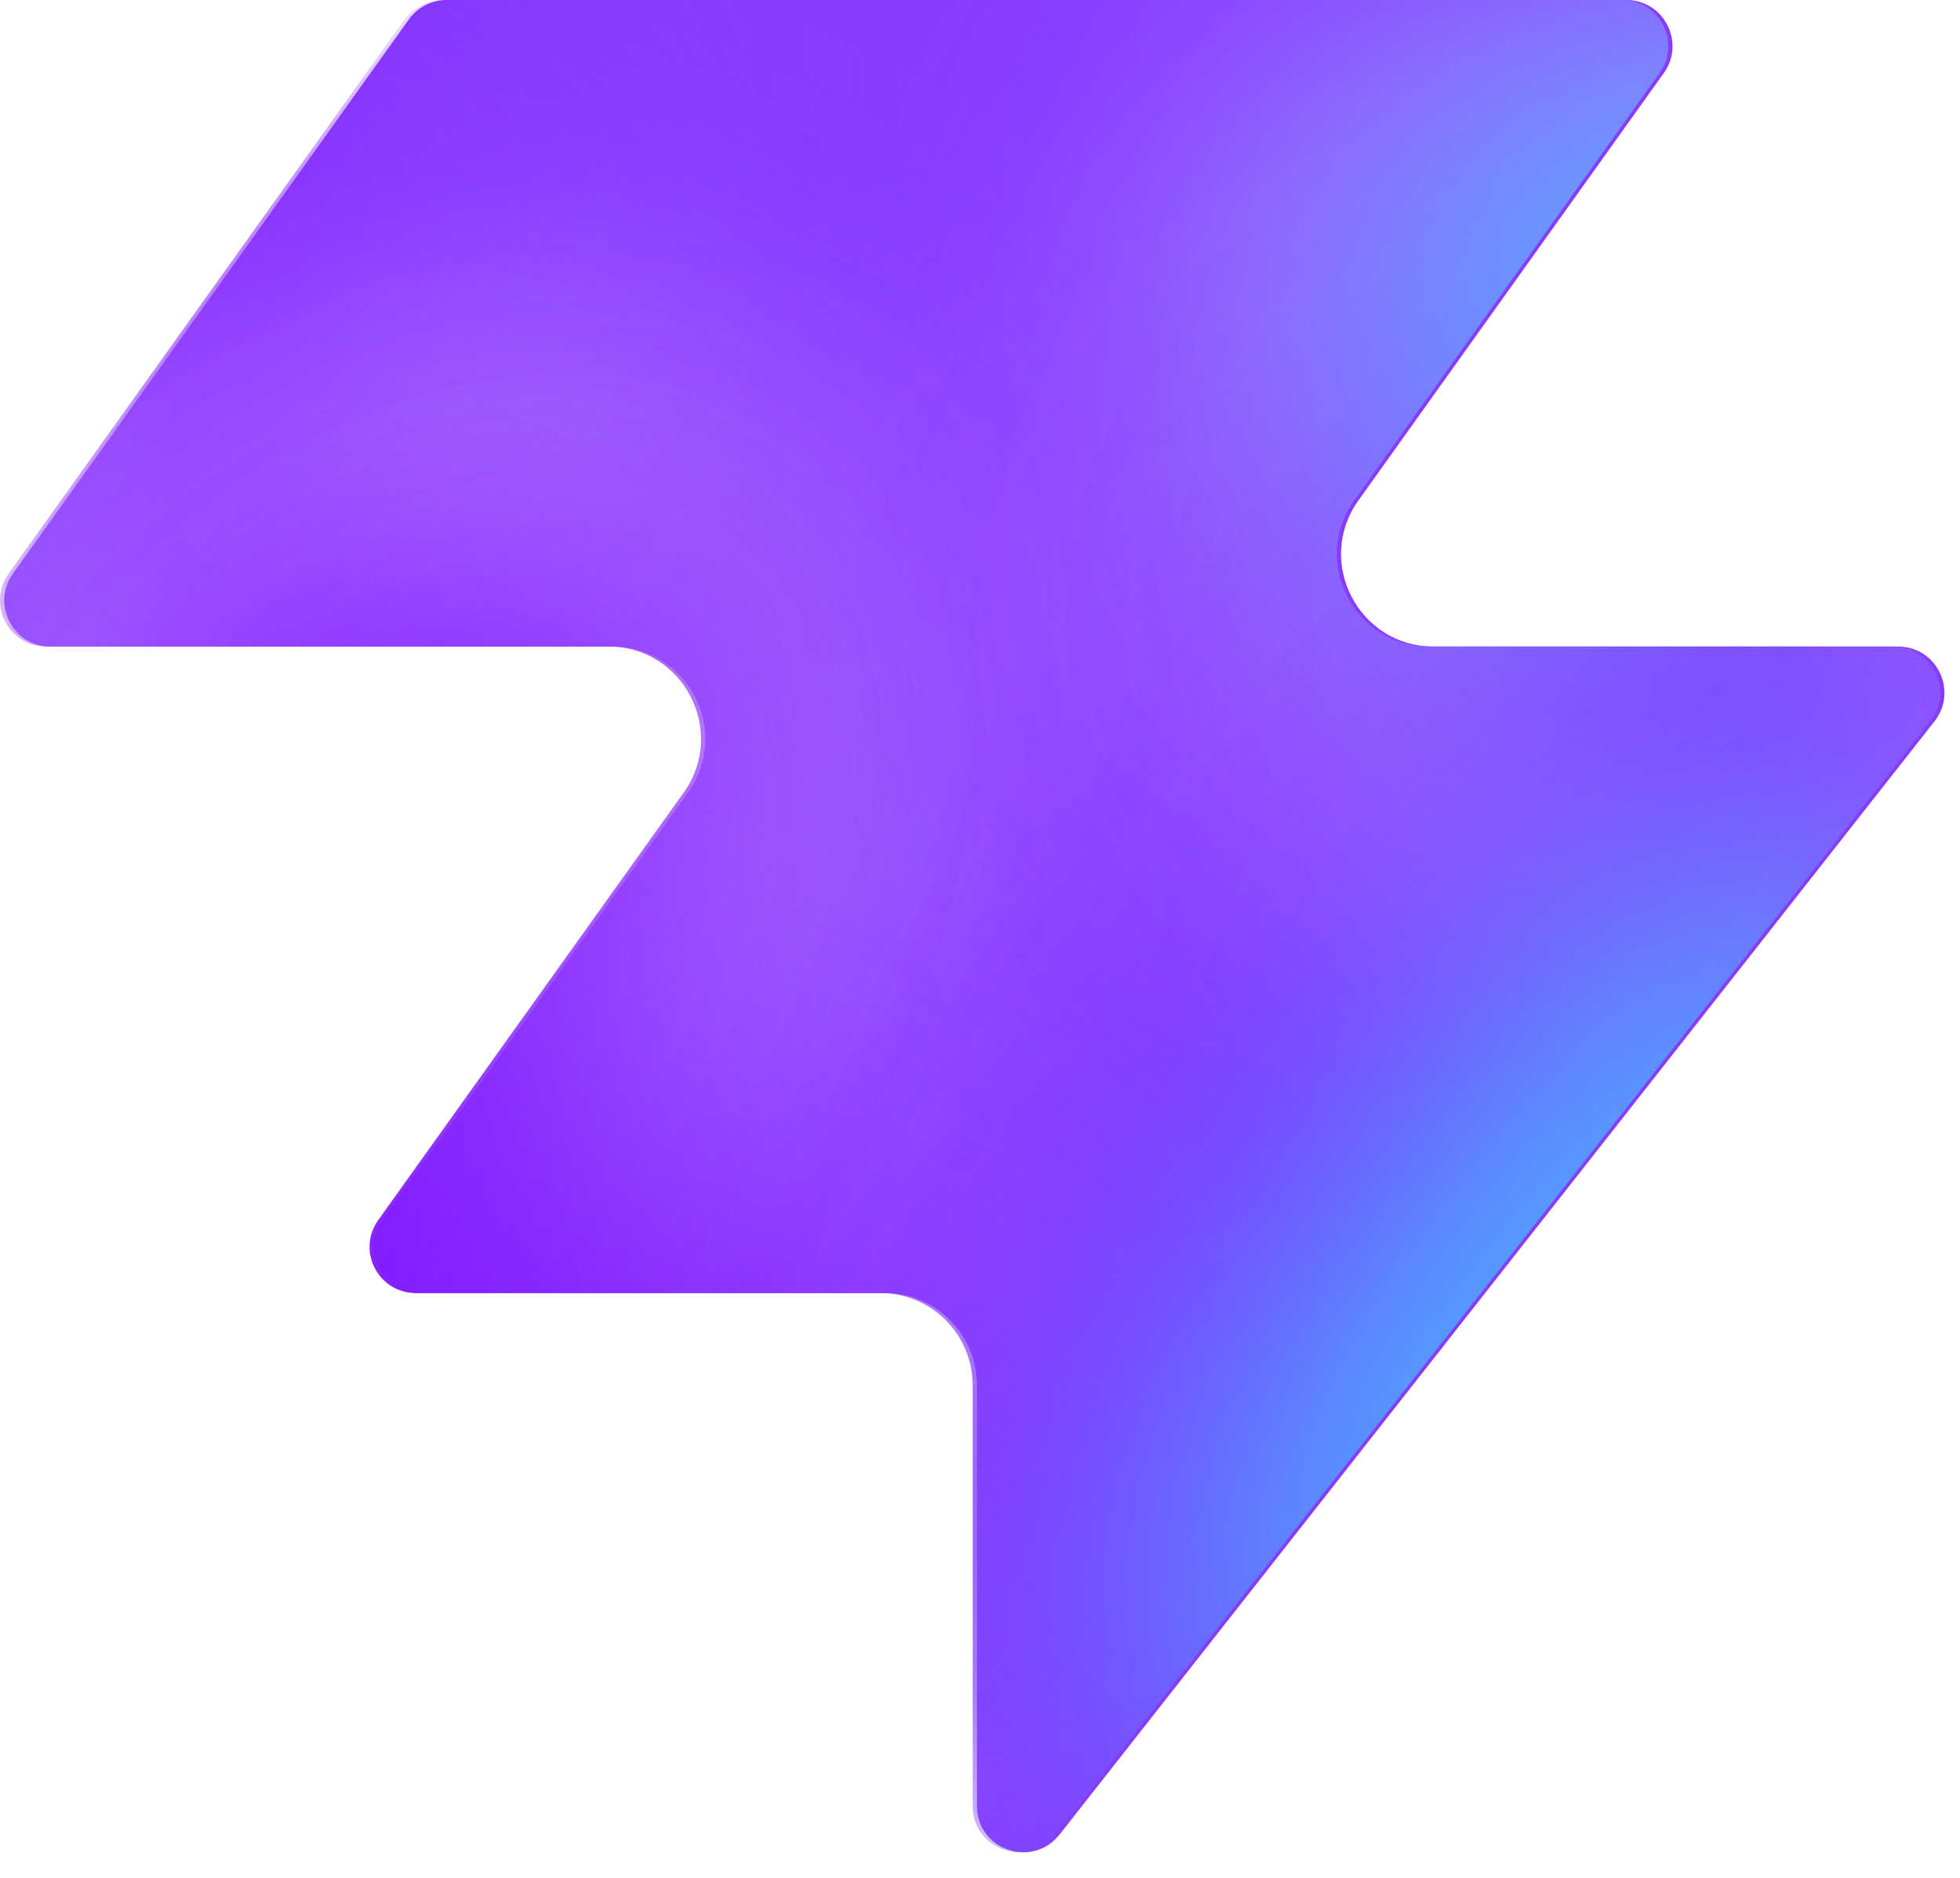
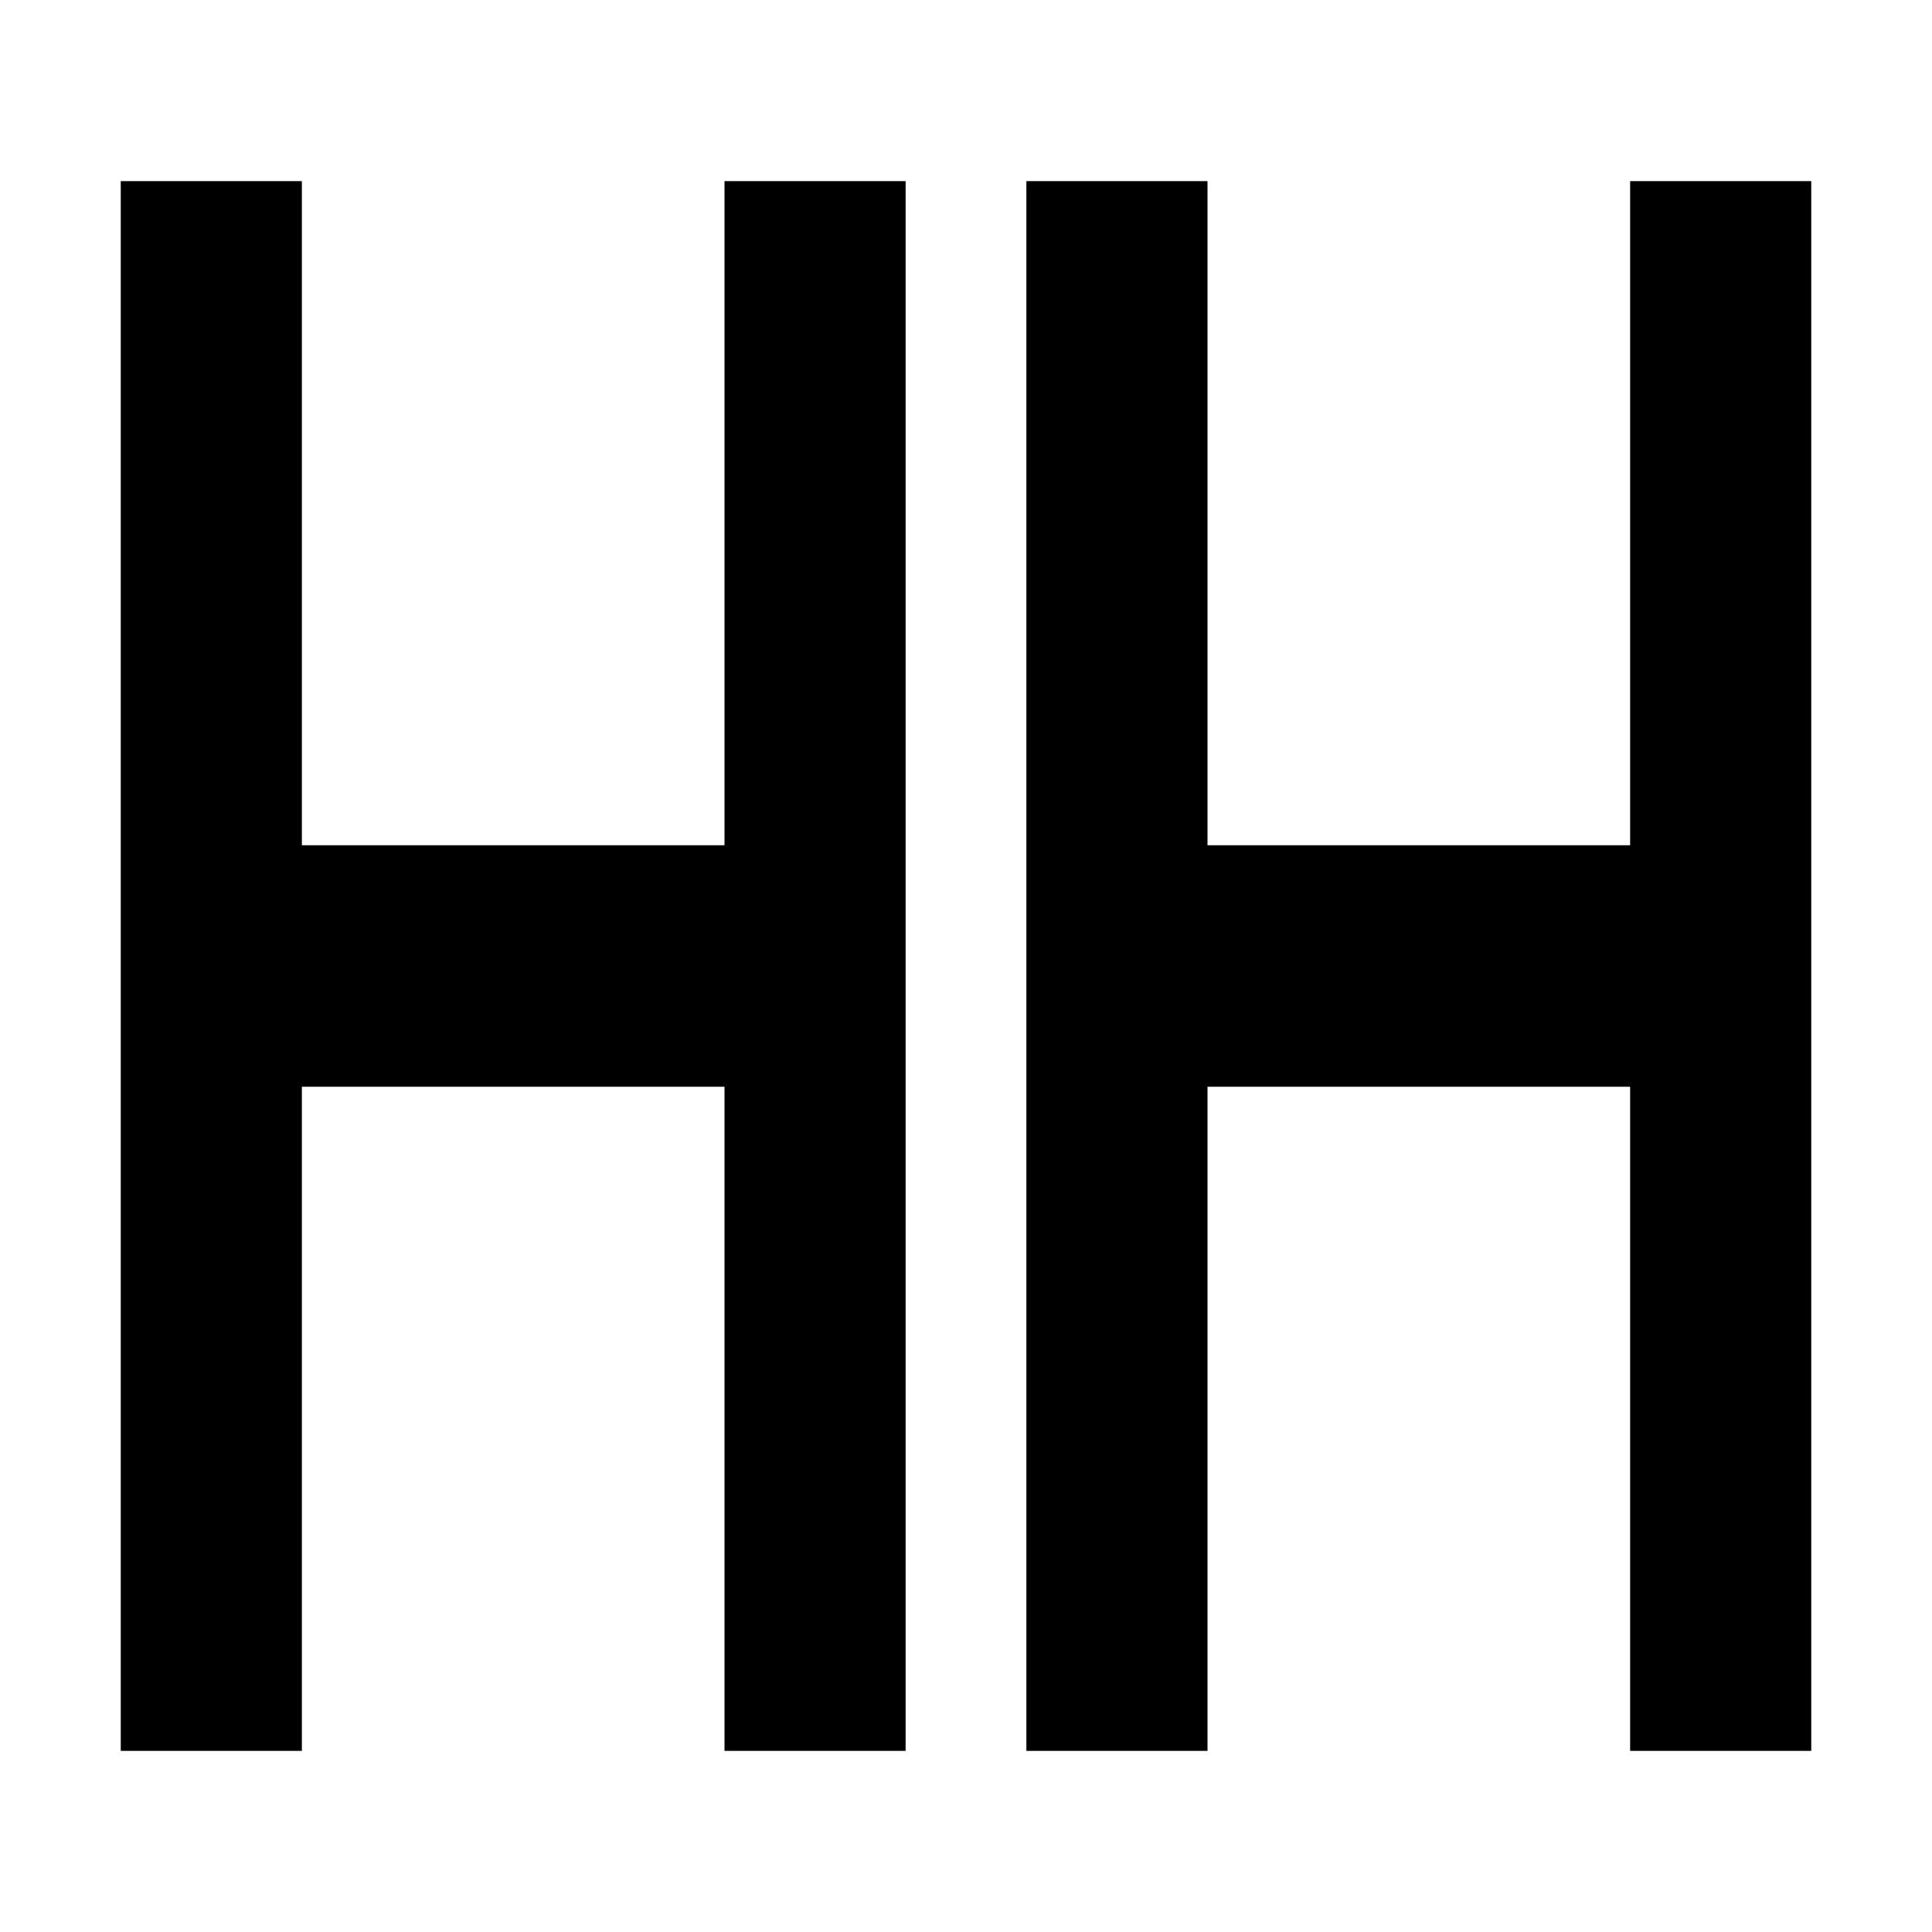
- <svg xmlns="http://www.w3.org/2000/svg" width="48" height="46" fill="none" viewBox="0 0 48 46">
-   <path fill="#863bff" d="M25.946 44.938c-.664.845-2.021.375-2.021-.698V33.937a2.26 2.26 0 0 0-2.262-2.262H10.287c-.92 0-1.456-1.04-.92-1.788l7.48-10.471c1.07-1.497 0-3.578-1.842-3.578H1.237c-.92 0-1.456-1.04-.92-1.788L10.013.474c.214-.297.556-.474.92-.474h28.894c.92 0 1.456 1.04.92 1.788l-7.48 10.471c-1.07 1.498 0 3.579 1.842 3.579h11.377c.943 0 1.473 1.088.89 1.83L25.947 44.94z" style="fill:#863bff;fill:color(display-p3 .525 .23 1);fill-opacity:1" />
-   <mask id="a" width="48" height="46" x="0" y="0" maskUnits="userSpaceOnUse" style="mask-type:alpha">
-     <path fill="#000" d="M25.842 44.938c-.664.844-2.021.375-2.021-.698V33.937a2.26 2.26 0 0 0-2.262-2.262H10.183c-.92 0-1.456-1.04-.92-1.788l7.48-10.471c1.07-1.498 0-3.579-1.842-3.579H1.133c-.92 0-1.456-1.04-.92-1.787L9.91.473c.214-.297.556-.474.92-.474h28.894c.92 0 1.456 1.04.92 1.788l-7.48 10.471c-1.07 1.498 0 3.578 1.842 3.578h11.377c.943 0 1.473 1.088.89 1.832L25.843 44.94z" style="fill:#000;fill-opacity:1" />
-   </mask>
-   <g mask="url(#a)">
-     <g filter="url(#b)">
-       <ellipse cx="5.508" cy="14.704" fill="#ede6ff" rx="5.508" ry="14.704" style="fill:#ede6ff;fill:color(display-p3 .927 .903 1);fill-opacity:1" transform="matrix(.00324 1 1 -.00324 -4.47 31.516)" />
-     </g>
-     <g filter="url(#c)">
-       <ellipse cx="10.399" cy="29.851" fill="#ede6ff" rx="10.399" ry="29.851" style="fill:#ede6ff;fill:color(display-p3 .927 .903 1);fill-opacity:1" transform="matrix(.00324 1 1 -.00324 -39.328 7.883)" />
-     </g>
-     <g filter="url(#d)">
-       <ellipse cx="5.508" cy="30.487" fill="#7e14ff" rx="5.508" ry="30.487" style="fill:#7e14ff;fill:color(display-p3 .492 .077 1);fill-opacity:1" transform="rotate(89.814 -25.913 -14.639)scale(1 -1)" />
-     </g>
-     <g filter="url(#e)">
-       <ellipse cx="5.508" cy="30.599" fill="#7e14ff" rx="5.508" ry="30.599" style="fill:#7e14ff;fill:color(display-p3 .492 .077 1);fill-opacity:1" transform="rotate(89.814 -32.644 -3.334)scale(1 -1)" />
-     </g>
-     <g filter="url(#f)">
-       <ellipse cx="5.508" cy="30.599" fill="#7e14ff" rx="5.508" ry="30.599" style="fill:#7e14ff;fill:color(display-p3 .492 .077 1);fill-opacity:1" transform="matrix(.00324 1 1 -.00324 -34.34 30.47)" />
-     </g>
-     <g filter="url(#g)">
-       <ellipse cx="14.072" cy="22.078" fill="#ede6ff" rx="14.072" ry="22.078" style="fill:#ede6ff;fill:color(display-p3 .927 .903 1);fill-opacity:1" transform="rotate(93.35 24.506 48.493)scale(-1 1)" />
-     </g>
-     <g filter="url(#h)">
-       <ellipse cx="3.47" cy="21.501" fill="#7e14ff" rx="3.47" ry="21.501" style="fill:#7e14ff;fill:color(display-p3 .492 .077 1);fill-opacity:1" transform="rotate(89.009 28.708 47.59)scale(-1 1)" />
-     </g>
-     <g filter="url(#i)">
-       <ellipse cx="3.47" cy="21.501" fill="#7e14ff" rx="3.47" ry="21.501" style="fill:#7e14ff;fill:color(display-p3 .492 .077 1);fill-opacity:1" transform="rotate(89.009 28.708 47.59)scale(-1 1)" />
-     </g>
-     <g filter="url(#j)">
-       <ellipse cx=".387" cy="8.972" fill="#7e14ff" rx="4.407" ry="29.108" style="fill:#7e14ff;fill:color(display-p3 .492 .077 1);fill-opacity:1" transform="rotate(39.51 .387 8.972)" />
-     </g>
-     <g filter="url(#k)">
-       <ellipse cx="47.523" cy="-6.092" fill="#7e14ff" rx="4.407" ry="29.108" style="fill:#7e14ff;fill:color(display-p3 .492 .077 1);fill-opacity:1" transform="rotate(37.892 47.523 -6.092)" />
-     </g>
-     <g filter="url(#l)">
-       <ellipse cx="41.412" cy="6.333" fill="#47bfff" rx="5.971" ry="9.665" style="fill:#47bfff;fill:color(display-p3 .28 .748 1);fill-opacity:1" transform="rotate(37.892 41.412 6.333)" />
-     </g>
-     <g filter="url(#m)">
-       <ellipse cx="-1.879" cy="38.332" fill="#7e14ff" rx="4.407" ry="29.108" style="fill:#7e14ff;fill:color(display-p3 .492 .077 1);fill-opacity:1" transform="rotate(37.892 -1.88 38.332)" />
-     </g>
-     <g filter="url(#n)">
-       <ellipse cx="-1.879" cy="38.332" fill="#7e14ff" rx="4.407" ry="29.108" style="fill:#7e14ff;fill:color(display-p3 .492 .077 1);fill-opacity:1" transform="rotate(37.892 -1.88 38.332)" />
-     </g>
-     <g filter="url(#o)">
-       <ellipse cx="35.651" cy="29.907" fill="#7e14ff" rx="4.407" ry="29.108" style="fill:#7e14ff;fill:color(display-p3 .492 .077 1);fill-opacity:1" transform="rotate(37.892 35.651 29.907)" />
-     </g>
-     <g filter="url(#p)">
-       <ellipse cx="38.418" cy="32.4" fill="#47bfff" rx="5.971" ry="15.297" style="fill:#47bfff;fill:color(display-p3 .28 .748 1);fill-opacity:1" transform="rotate(37.892 38.418 32.4)" />
-     </g>
-   </g>
-   <defs>
-     <filter id="b" width="60.045" height="41.654" x="-19.77" y="16.149" color-interpolation-filters="sRGB" filterUnits="userSpaceOnUse">
-       <feFlood flood-opacity="0" result="BackgroundImageFix" />
-       <feBlend in="SourceGraphic" in2="BackgroundImageFix" result="shape" />
-       <feGaussianBlur result="effect1_foregroundBlur_2002_17158" stdDeviation="7.659" />
-     </filter>
-     <filter id="c" width="90.34" height="51.437" x="-54.613" y="-7.533" color-interpolation-filters="sRGB" filterUnits="userSpaceOnUse">
-       <feFlood flood-opacity="0" result="BackgroundImageFix" />
-       <feBlend in="SourceGraphic" in2="BackgroundImageFix" result="shape" />
-       <feGaussianBlur result="effect1_foregroundBlur_2002_17158" stdDeviation="7.659" />
-     </filter>
-     <filter id="d" width="79.355" height="29.4" x="-49.64" y="2.03" color-interpolation-filters="sRGB" filterUnits="userSpaceOnUse">
-       <feFlood flood-opacity="0" result="BackgroundImageFix" />
-       <feBlend in="SourceGraphic" in2="BackgroundImageFix" result="shape" />
-       <feGaussianBlur result="effect1_foregroundBlur_2002_17158" stdDeviation="4.596" />
-     </filter>
-     <filter id="e" width="79.579" height="29.4" x="-45.045" y="20.029" color-interpolation-filters="sRGB" filterUnits="userSpaceOnUse">
-       <feFlood flood-opacity="0" result="BackgroundImageFix" />
-       <feBlend in="SourceGraphic" in2="BackgroundImageFix" result="shape" />
-       <feGaussianBlur result="effect1_foregroundBlur_2002_17158" stdDeviation="4.596" />
-     </filter>
-     <filter id="f" width="79.579" height="29.4" x="-43.513" y="21.178" color-interpolation-filters="sRGB" filterUnits="userSpaceOnUse">
-       <feFlood flood-opacity="0" result="BackgroundImageFix" />
-       <feBlend in="SourceGraphic" in2="BackgroundImageFix" result="shape" />
-       <feGaussianBlur result="effect1_foregroundBlur_2002_17158" stdDeviation="4.596" />
-     </filter>
-     <filter id="g" width="74.749" height="58.852" x="15.756" y="-17.901" color-interpolation-filters="sRGB" filterUnits="userSpaceOnUse">
-       <feFlood flood-opacity="0" result="BackgroundImageFix" />
-       <feBlend in="SourceGraphic" in2="BackgroundImageFix" result="shape" />
-       <feGaussianBlur result="effect1_foregroundBlur_2002_17158" stdDeviation="7.659" />
-     </filter>
-     <filter id="h" width="61.377" height="25.362" x="23.548" y="2.284" color-interpolation-filters="sRGB" filterUnits="userSpaceOnUse">
-       <feFlood flood-opacity="0" result="BackgroundImageFix" />
-       <feBlend in="SourceGraphic" in2="BackgroundImageFix" result="shape" />
-       <feGaussianBlur result="effect1_foregroundBlur_2002_17158" stdDeviation="4.596" />
-     </filter>
-     <filter id="i" width="61.377" height="25.362" x="23.548" y="2.284" color-interpolation-filters="sRGB" filterUnits="userSpaceOnUse">
-       <feFlood flood-opacity="0" result="BackgroundImageFix" />
-       <feBlend in="SourceGraphic" in2="BackgroundImageFix" result="shape" />
-       <feGaussianBlur result="effect1_foregroundBlur_2002_17158" stdDeviation="4.596" />
-     </filter>
-     <filter id="j" width="56.045" height="63.649" x="-27.636" y="-22.853" color-interpolation-filters="sRGB" filterUnits="userSpaceOnUse">
-       <feFlood flood-opacity="0" result="BackgroundImageFix" />
-       <feBlend in="SourceGraphic" in2="BackgroundImageFix" result="shape" />
-       <feGaussianBlur result="effect1_foregroundBlur_2002_17158" stdDeviation="4.596" />
-     </filter>
-     <filter id="k" width="54.814" height="64.646" x="20.116" y="-38.415" color-interpolation-filters="sRGB" filterUnits="userSpaceOnUse">
-       <feFlood flood-opacity="0" result="BackgroundImageFix" />
-       <feBlend in="SourceGraphic" in2="BackgroundImageFix" result="shape" />
-       <feGaussianBlur result="effect1_foregroundBlur_2002_17158" stdDeviation="4.596" />
-     </filter>
-     <filter id="l" width="33.541" height="35.313" x="24.641" y="-11.323" color-interpolation-filters="sRGB" filterUnits="userSpaceOnUse">
-       <feFlood flood-opacity="0" result="BackgroundImageFix" />
-       <feBlend in="SourceGraphic" in2="BackgroundImageFix" result="shape" />
-       <feGaussianBlur result="effect1_foregroundBlur_2002_17158" stdDeviation="4.596" />
-     </filter>
-     <filter id="m" width="54.814" height="64.646" x="-29.286" y="6.009" color-interpolation-filters="sRGB" filterUnits="userSpaceOnUse">
-       <feFlood flood-opacity="0" result="BackgroundImageFix" />
-       <feBlend in="SourceGraphic" in2="BackgroundImageFix" result="shape" />
-       <feGaussianBlur result="effect1_foregroundBlur_2002_17158" stdDeviation="4.596" />
-     </filter>
-     <filter id="n" width="54.814" height="64.646" x="-29.286" y="6.009" color-interpolation-filters="sRGB" filterUnits="userSpaceOnUse">
-       <feFlood flood-opacity="0" result="BackgroundImageFix" />
-       <feBlend in="SourceGraphic" in2="BackgroundImageFix" result="shape" />
-       <feGaussianBlur result="effect1_foregroundBlur_2002_17158" stdDeviation="4.596" />
-     </filter>
-     <filter id="o" width="54.814" height="64.646" x="8.244" y="-2.416" color-interpolation-filters="sRGB" filterUnits="userSpaceOnUse">
-       <feFlood flood-opacity="0" result="BackgroundImageFix" />
-       <feBlend in="SourceGraphic" in2="BackgroundImageFix" result="shape" />
-       <feGaussianBlur result="effect1_foregroundBlur_2002_17158" stdDeviation="4.596" />
-     </filter>
-     <filter id="p" width="39.409" height="43.623" x="18.713" y="10.588" color-interpolation-filters="sRGB" filterUnits="userSpaceOnUse">
-       <feFlood flood-opacity="0" result="BackgroundImageFix" />
-       <feBlend in="SourceGraphic" in2="BackgroundImageFix" result="shape" />
-       <feGaussianBlur result="effect1_foregroundBlur_2002_17158" stdDeviation="4.596" />
-     </filter>
-   </defs>
+ <svg xmlns="http://www.w3.org/2000/svg" fill="#000000" width="32px" height="32px" viewBox="0 0 32 32" version="1.1">
+   <path d="M2 3h3v11h7V3h3v26h-3V18H5v11H2V3zM17 3h3v11h7V3h3v26h-3V18h-7v11h-3V3z" />
</svg>
